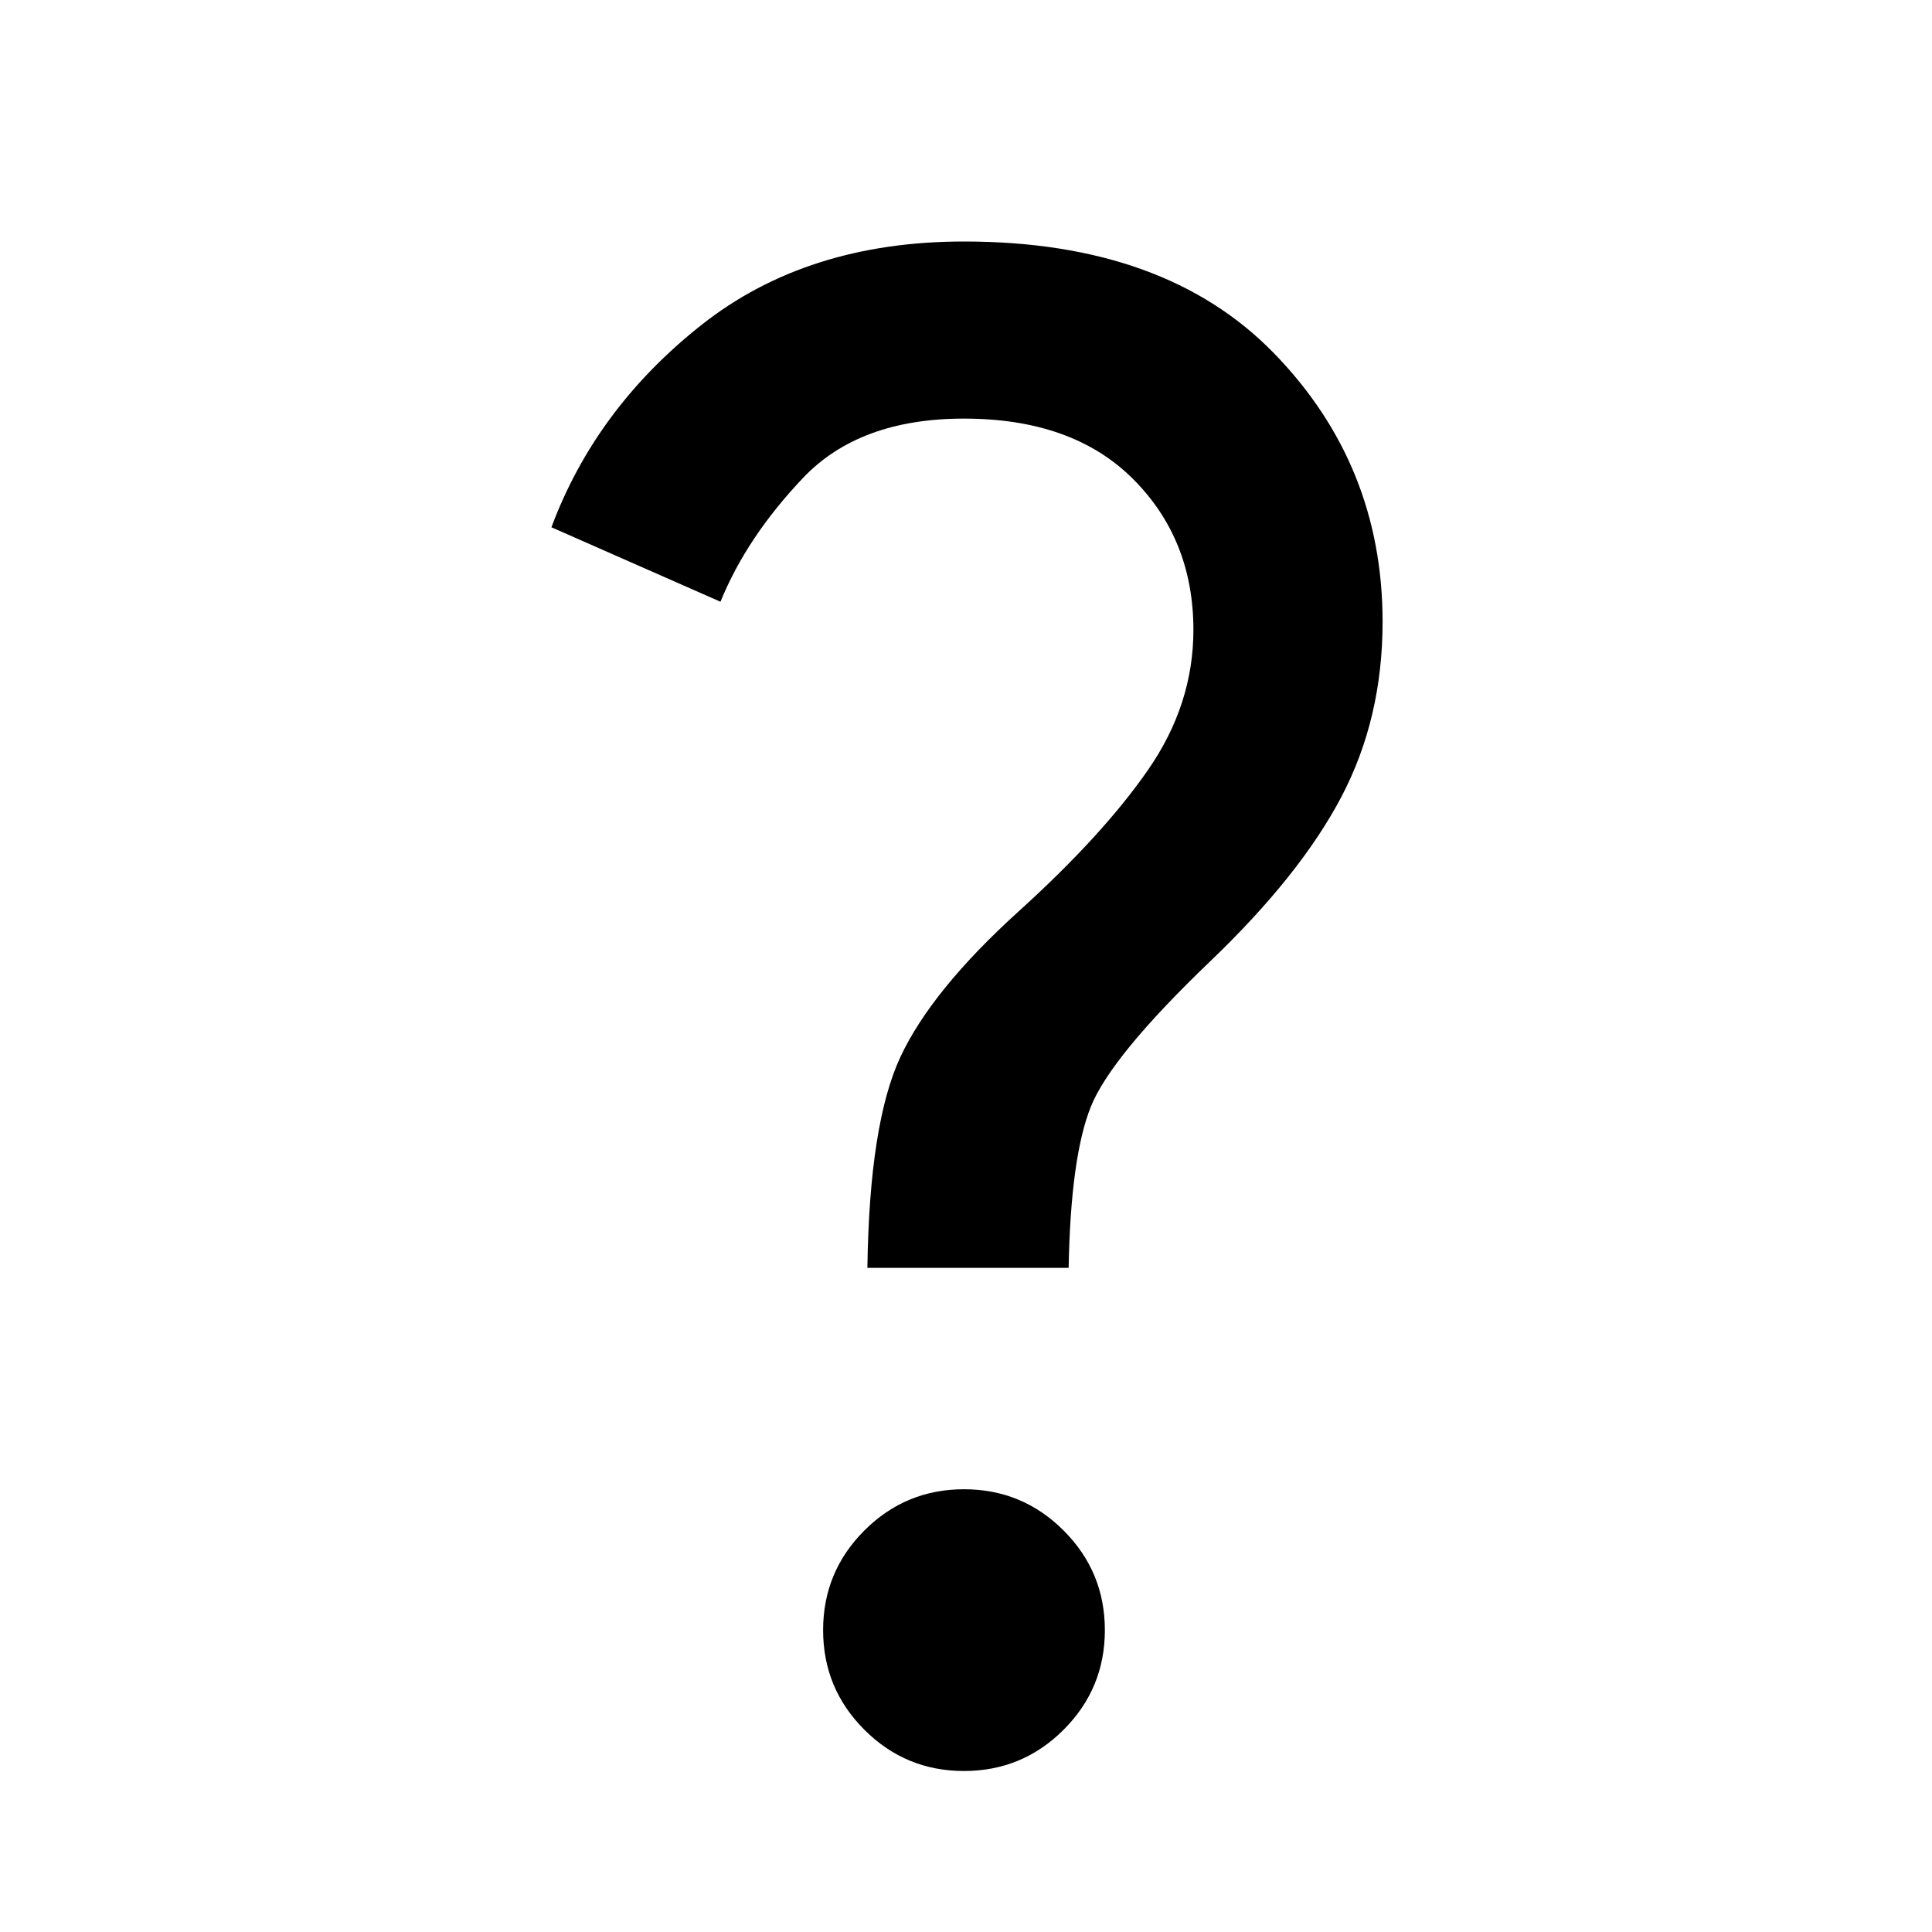
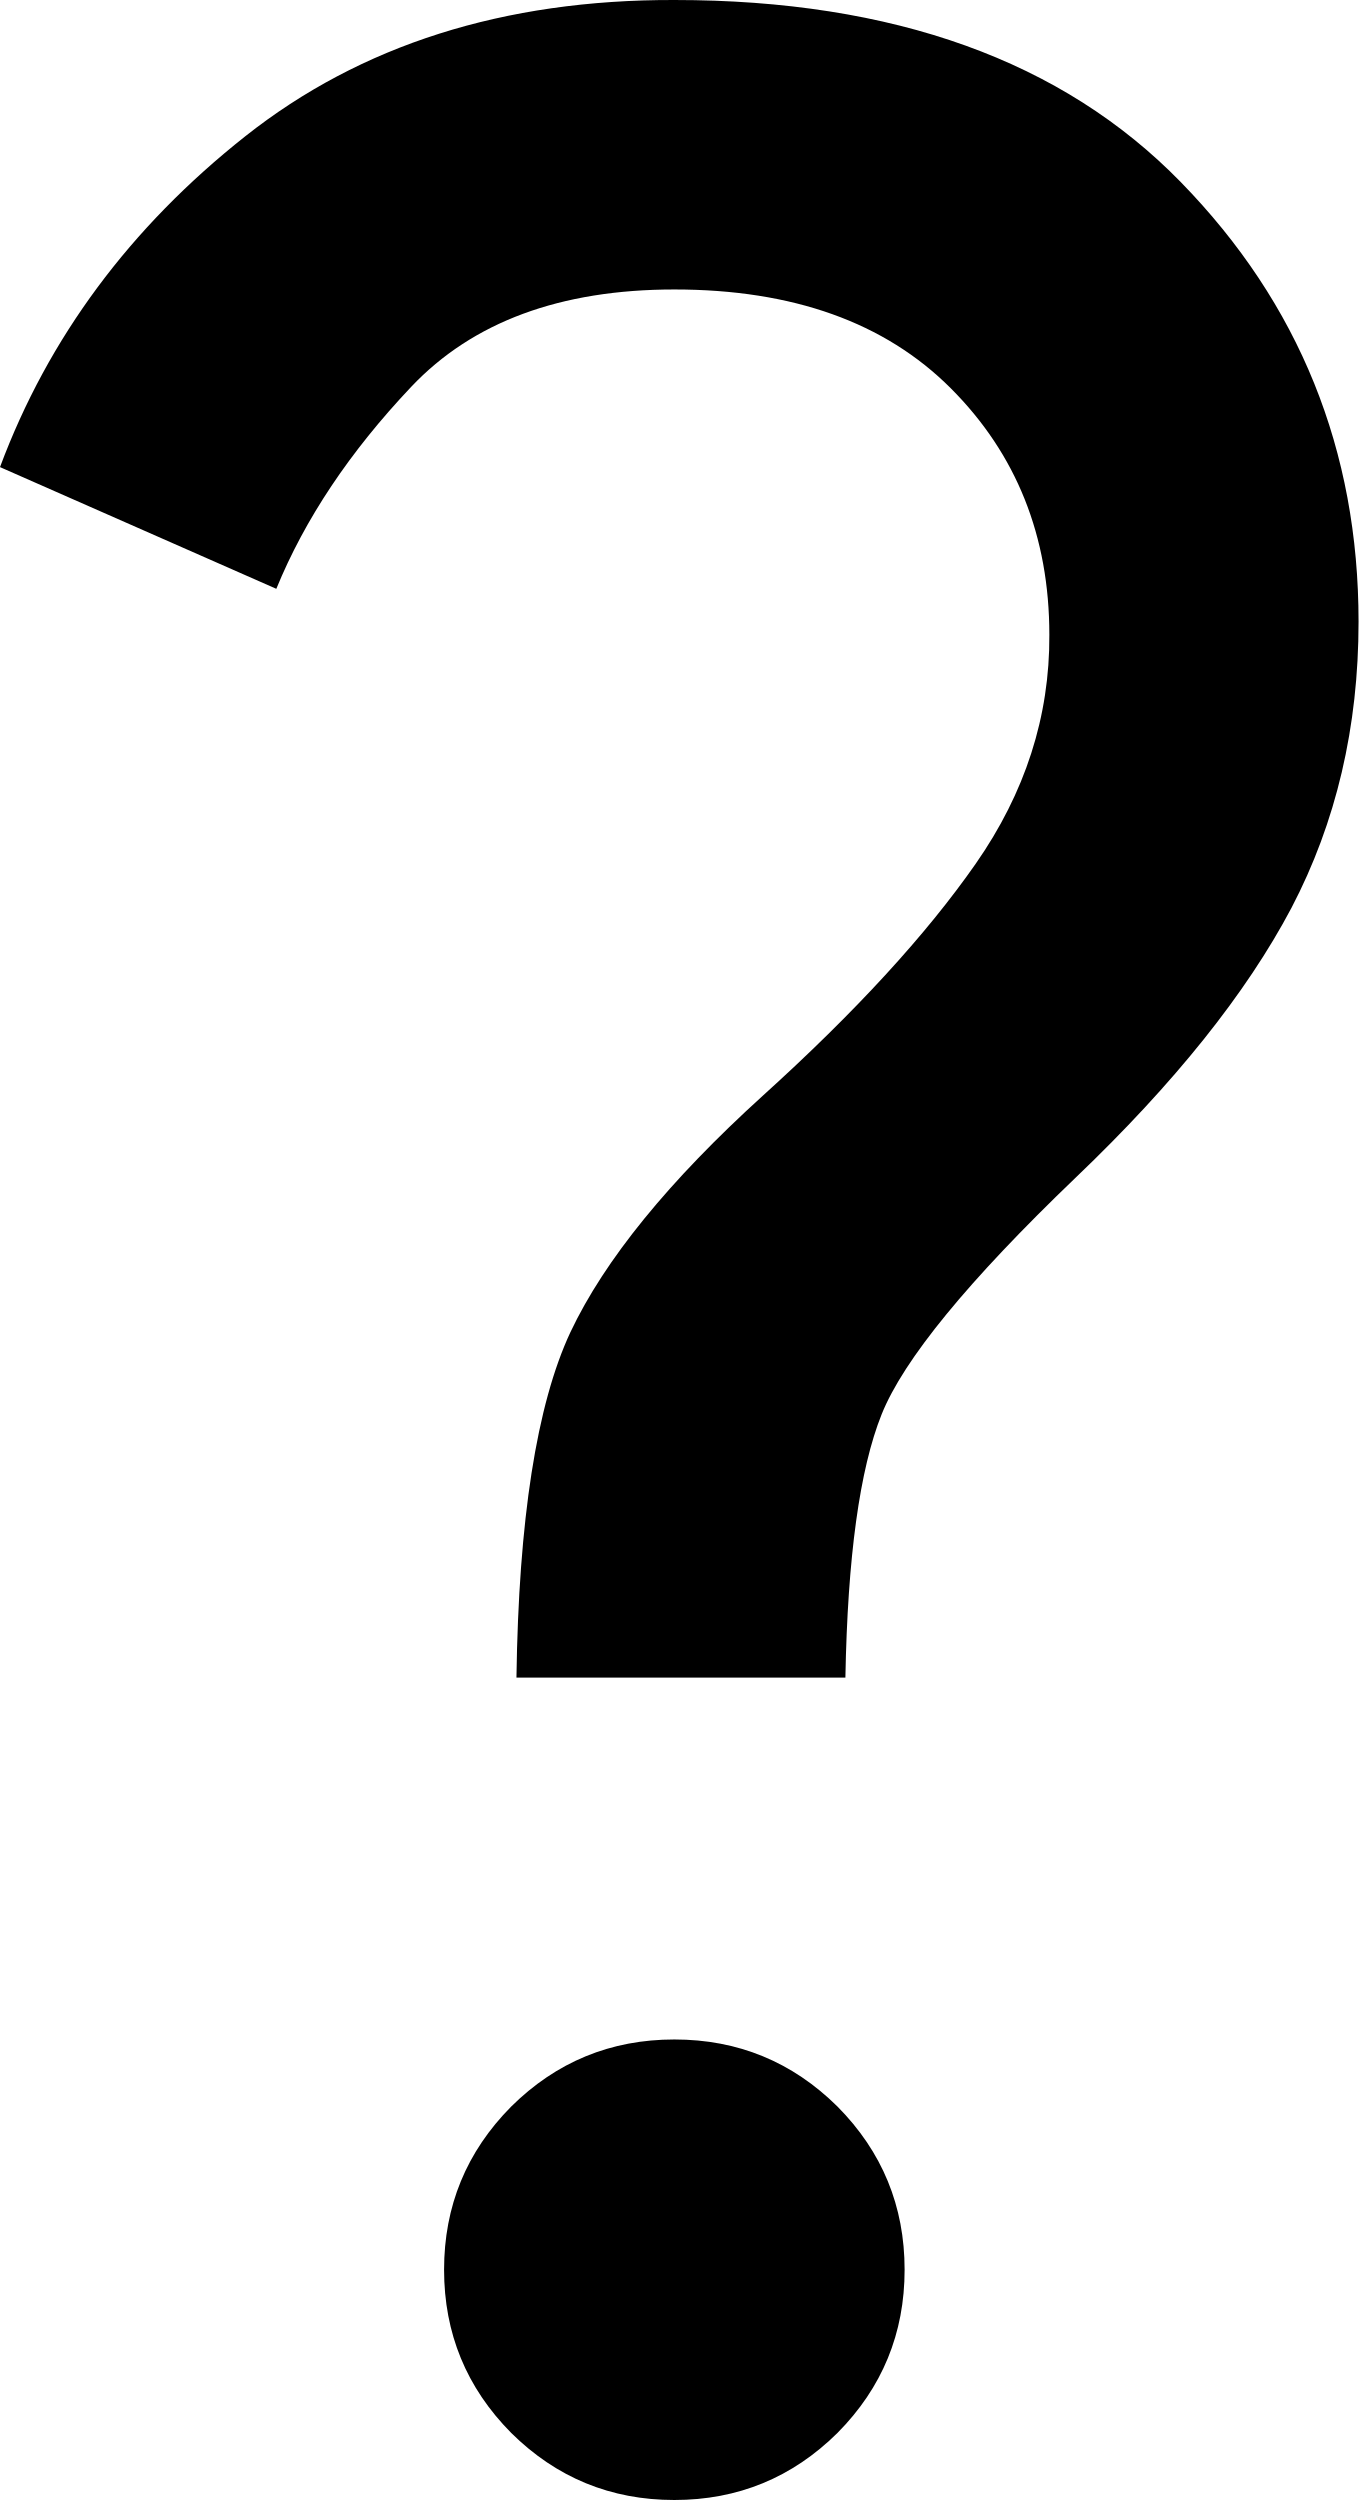
- <svg xmlns="http://www.w3.org/2000/svg" height="48" width="48">
-   <path d="M21.55 31.5q.05-3.6.825-5.25.775-1.65 2.925-3.6 2.1-1.9 3.225-3.525t1.125-3.475q0-2.25-1.5-3.75t-4.2-1.5q-2.6 0-4 1.475T17.9 14.95l-4.2-1.85q1.1-2.95 3.725-5.025T23.95 6q5 0 7.7 2.775t2.7 6.675q0 2.4-1.025 4.35-1.025 1.95-3.275 4.1-2.45 2.35-2.95 3.6t-.55 4Zm2.4 12.5q-1.45 0-2.475-1.025Q20.45 41.95 20.45 40.5q0-1.45 1.025-2.475Q22.5 37 23.95 37q1.45 0 2.475 1.025Q27.45 39.05 27.45 40.5q0 1.45-1.025 2.475Q25.4 44 23.95 44Z" />
+ <svg xmlns="http://www.w3.org/2000/svg" viewBox="13.7 6 20.65 38">
+   <path d="M21.55 31.5q.05-3.6.82-5.25.78-1.65 2.93-3.6 2.1-1.9 3.23-3.52t1.12-3.48q0-2.25-1.5-3.75t-4.2-1.5q-2.6 0-4 1.48t-2.05 3.07l-4.2-1.85q1.1-2.95 3.73-5.03T23.95 6q5 0 7.7 2.77t2.7 6.68q0 2.4-1.02 4.35-1.03 1.95-3.28 4.1-2.45 2.35-2.95 3.6t-.55 4Zm2.4 12.5q-1.45 0-2.48-1.02-1.02-1.03-1.02-2.48t1.02-2.48Q22.5 37 23.95 37t2.48 1.02q1.02 1.03 1.02 2.48t-1.02 2.48Q25.4 44 23.95 44Z" />
</svg>
